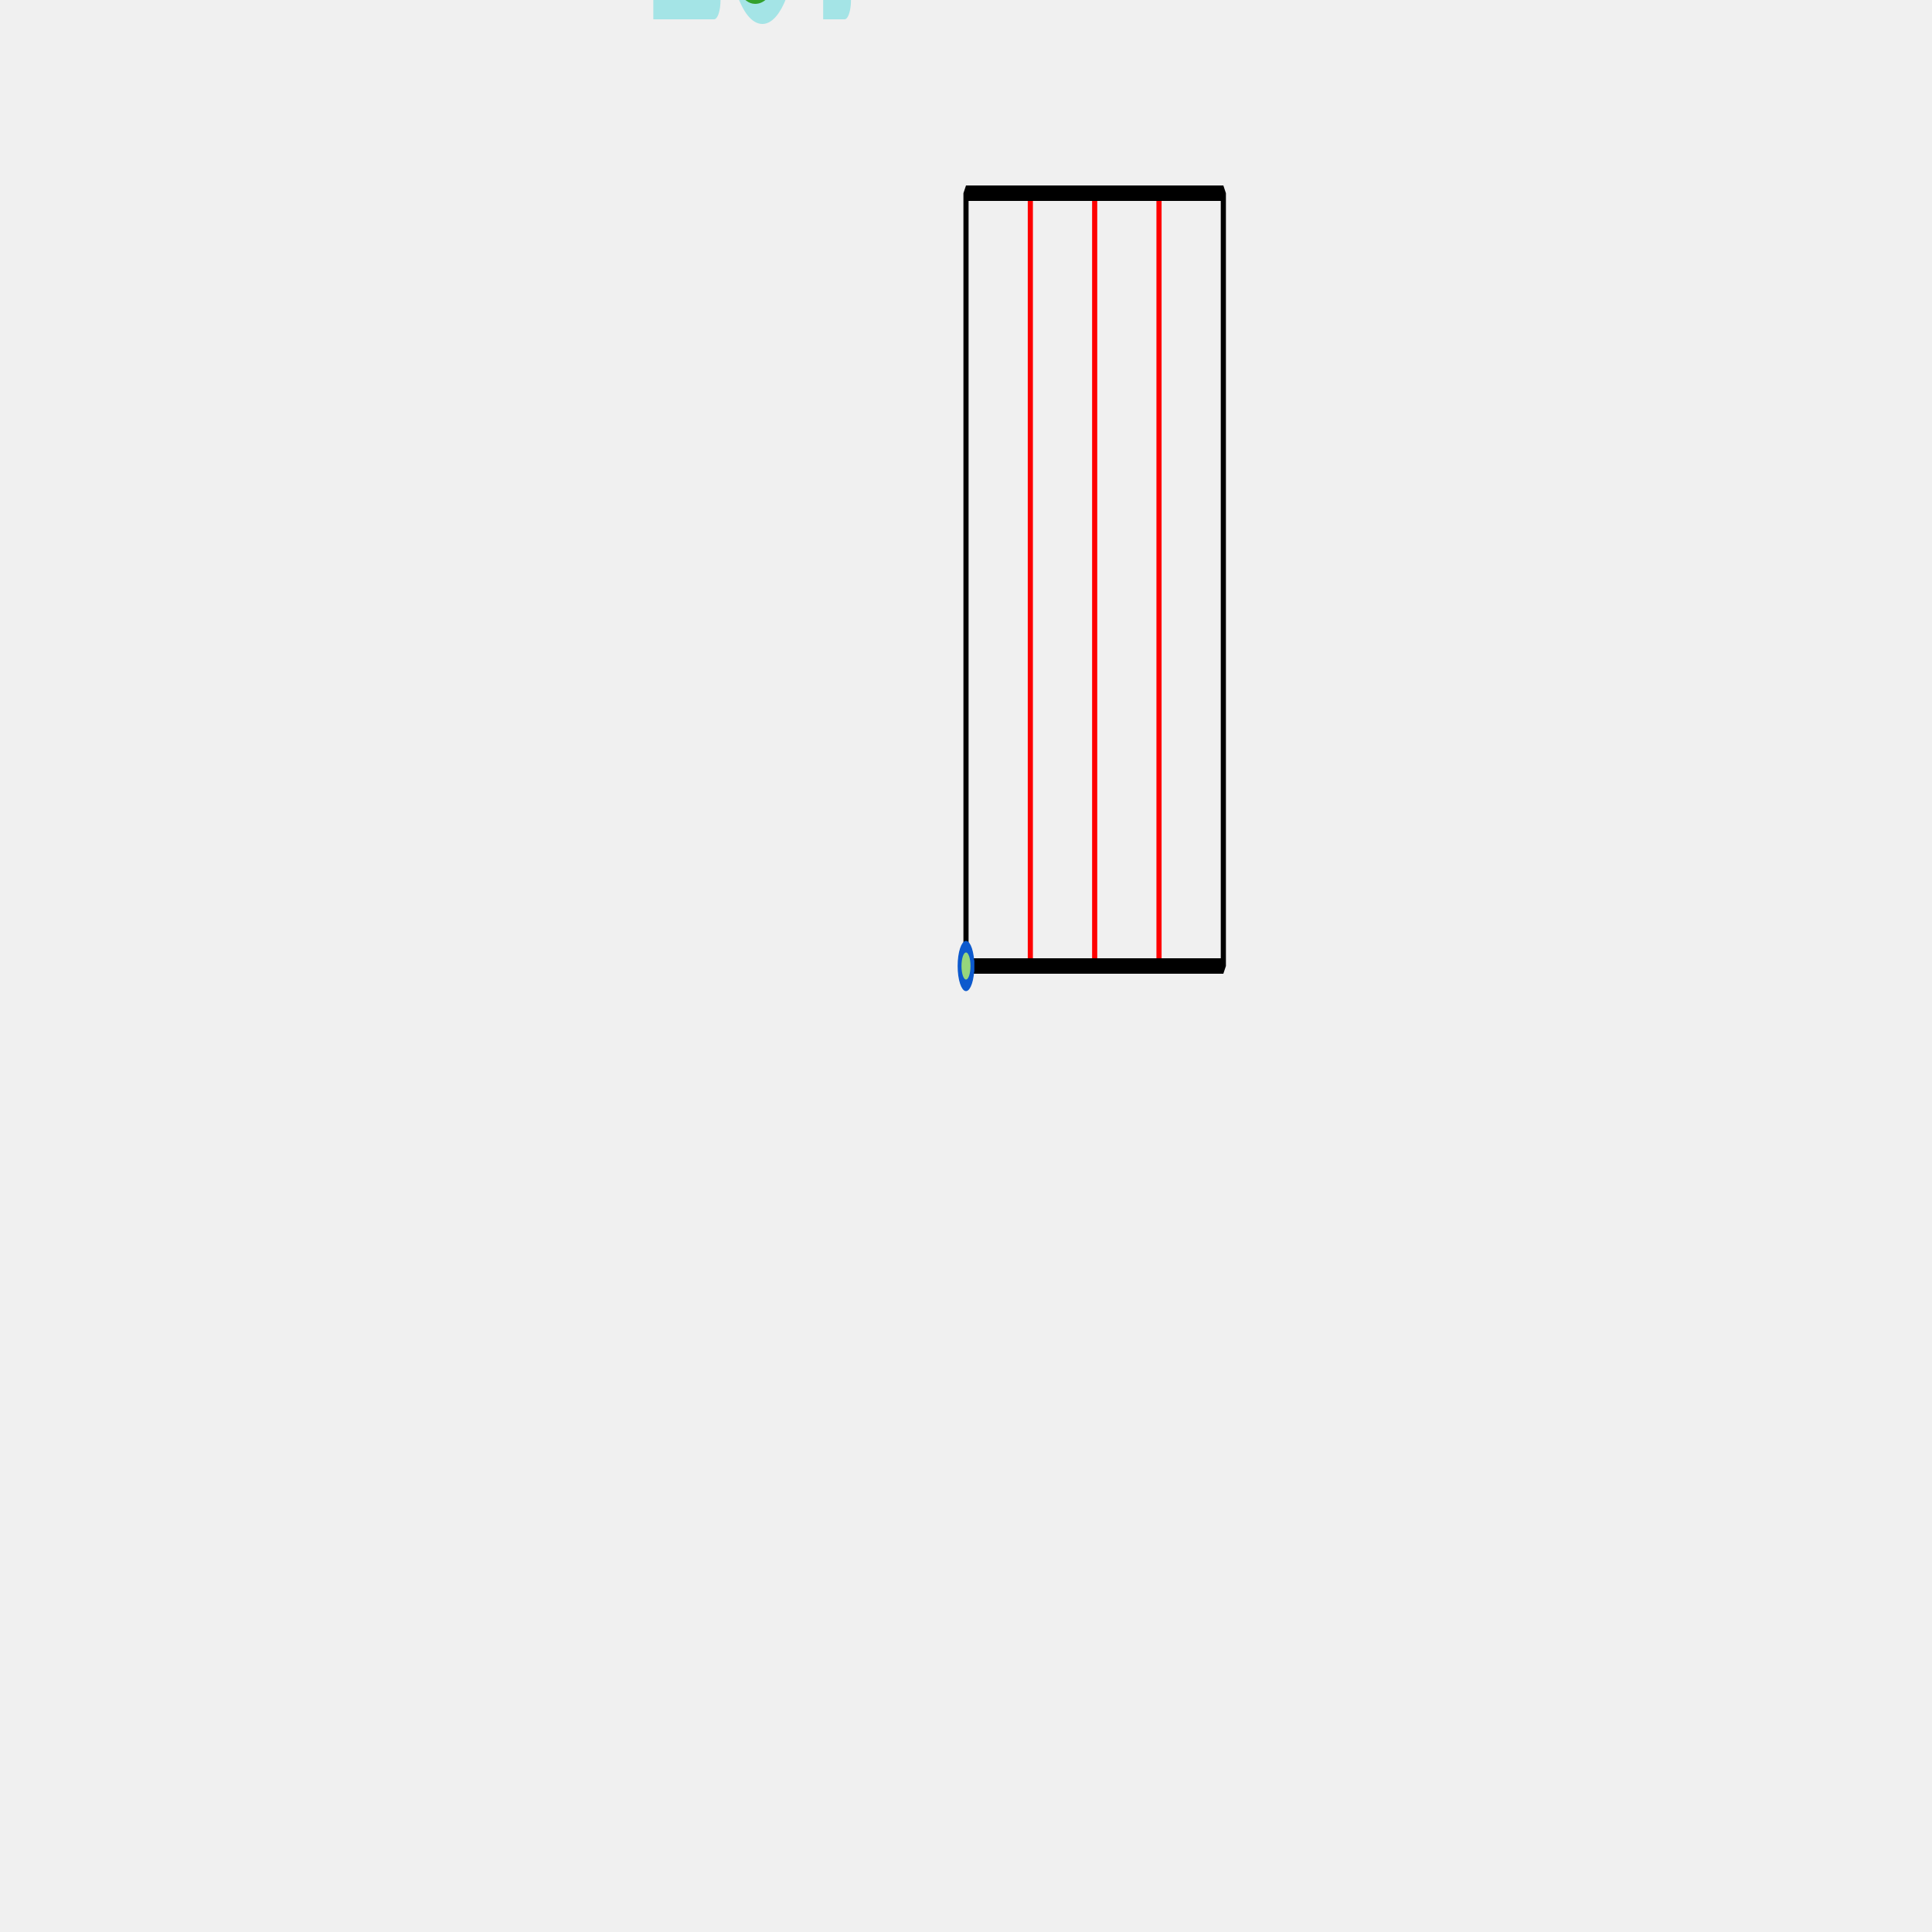
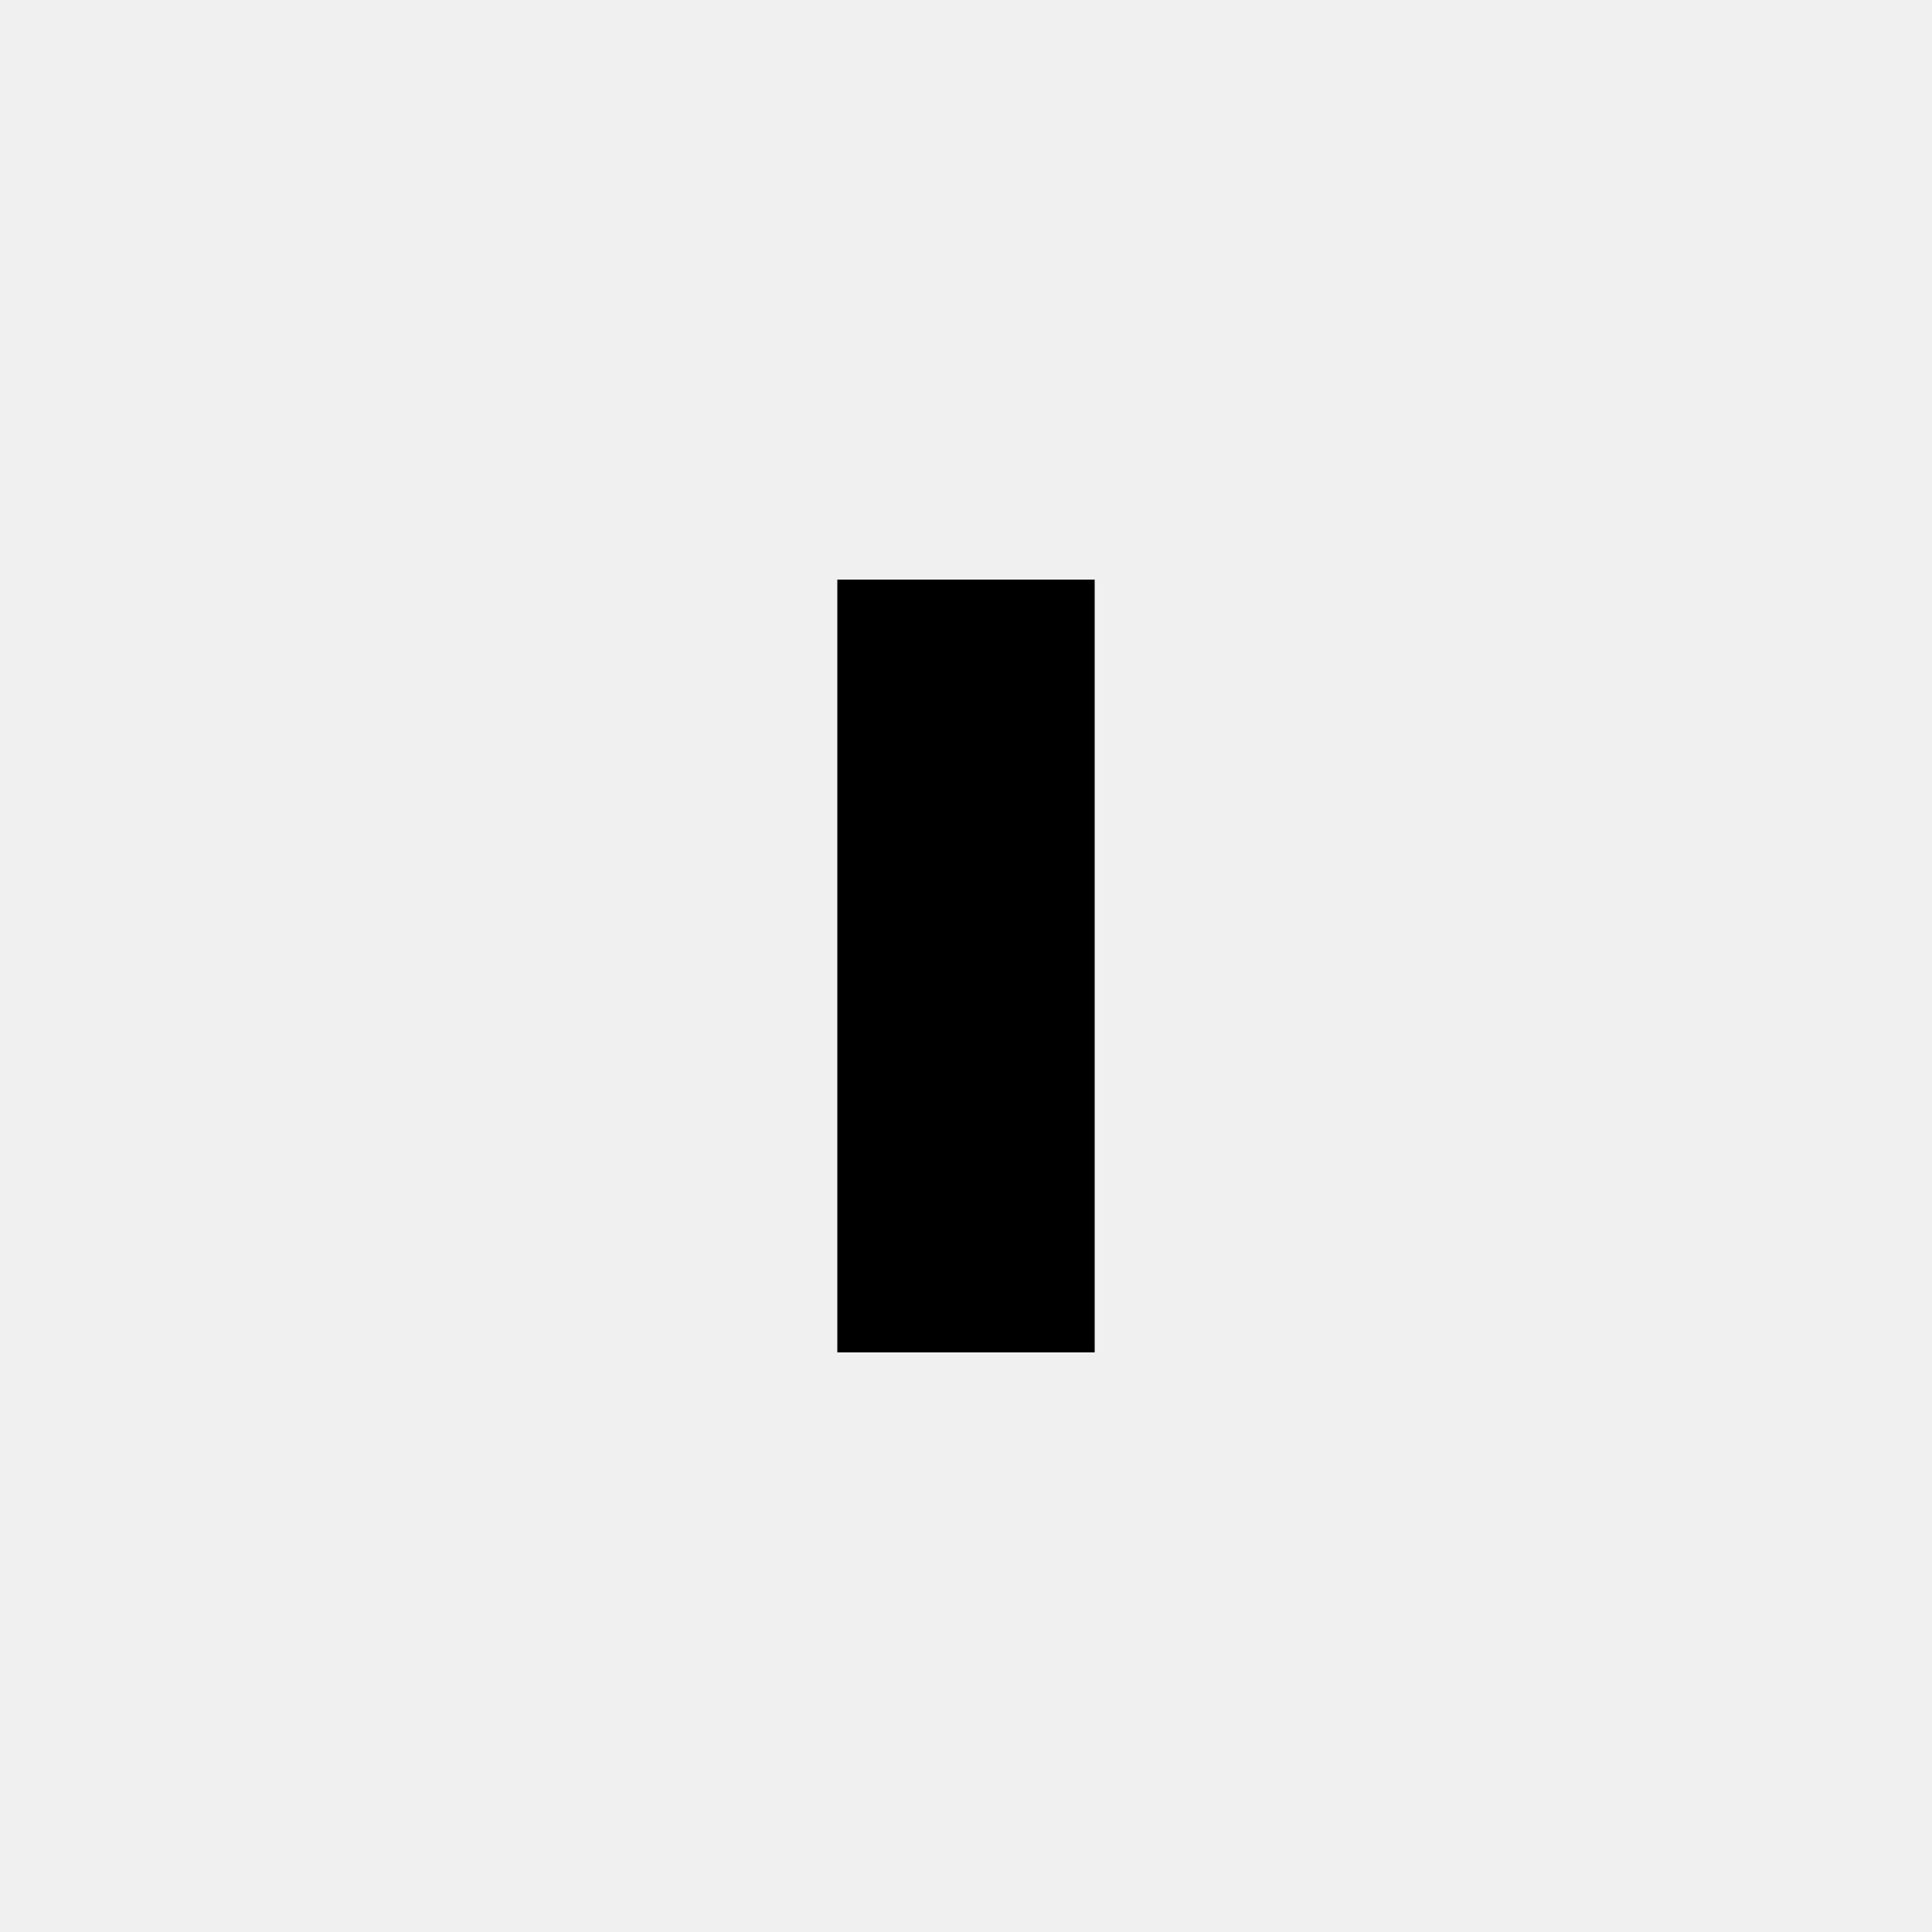
- <svg xmlns="http://www.w3.org/2000/svg" width="2500 px" height="2500 px" viewBox="0 0 2500 2500" version="1.2" baseProfile="tiny">
-   <defs>
- </defs>
-   <g fill="none" stroke="black" stroke-width="1" fill-rule="evenodd" stroke-linecap="square" stroke-linejoin="bevel">
-     <g fill="#000000" fill-opacity="0" stroke="none" transform="matrix(1, 0, 0, 1, 0 ,0)" font-family="Noto Sans" font-size="31.75" font-weight="400" font-style="normal">
-       <path vector-effect="non-scaling-stroke" fill-rule="evenodd" d="M0,0 L2500,0 L2500,2500 L0,2500 L0,0" transform="matrix(0.333, 0, 0, 1.0, 833.75 ,0.0)" />
-     </g>
-     <g fill="none" stroke="#ff0000" stroke-opacity="1" stroke-width="20" stroke-linecap="square" stroke-linejoin="bevel" transform="matrix(1, 0, 0, 1, 0 ,0)" font-family="Noto Sans" font-size="31.75" font-weight="400" font-style="normal">
-       <path vector-effect="none" fill-rule="evenodd" d="M1500,250 L1500,1250" transform="matrix(0.333, 0, 0, 1.0, 833.75 ,0.0)" />
-       <path vector-effect="none" fill-rule="evenodd" d="M1750,250 L1750,1250" transform="matrix(0.333, 0, 0, 1.0, 833.75 ,0.0)" />
-       <path vector-effect="none" fill-rule="evenodd" d="M2000,250 L2000,1250" transform="matrix(0.333, 0, 0, 1.0, 833.75 ,0.0)" />
-     </g>
-     <g fill="#ffffff" fill-opacity="0" stroke="#000000" stroke-opacity="1" stroke-width="20" stroke-linecap="square" stroke-linejoin="bevel" transform="matrix(1, 0, 0, 1, 0 ,0)" font-family="Noto Sans" font-size="31.75" font-weight="400" font-style="normal">
-       <path vector-effect="none" fill-rule="evenodd" d="M1250,1250 L1250,250 L2250,250 L2250,1250 L1250,1250" transform="matrix(0.333, 0, 0, 1.0, 833.75 ,0.0)" />
-     </g>
-     <g fill="#e04880" fill-opacity="0" stroke="#000000" stroke-opacity="0" stroke-width="1" stroke-linecap="square" stroke-linejoin="bevel" transform="matrix(1, 0, 0, 1, 0 ,0)" font-family="Noto Sans" font-size="31.75" font-weight="400" font-style="normal">
-       <path vector-effect="non-scaling-stroke" fill-rule="evenodd" d="M1760,750 C1760,755.523 1755.52,760 1750,760 C1744.48,760 1740,755.523 1740,750 C1740,744.477 1744.48,740 1750,740 C1755.52,740 1760,744.477 1760,750 " transform="matrix(0.333, 0, 0, 1.0, 833.75 ,0.0)" />
-     </g>
-     <g fill="#96d67c" fill-opacity="1" stroke="#0c59cd" stroke-opacity="1" stroke-width="15" stroke-linecap="square" stroke-linejoin="bevel" transform="matrix(1, 0, 0, 1, 0 ,0)" font-family="Noto Sans" font-size="31.75" font-weight="400" font-style="normal">
-       <path vector-effect="none" fill-rule="evenodd" d="M1275,1250 C1275,1263.81 1263.81,1275 1250,1275 C1236.19,1275 1225,1263.81 1225,1250 C1225,1236.19 1236.19,1225 1250,1225 C1263.81,1225 1275,1236.19 1275,1250 " transform="matrix(0.333, 0, 0, 1.0, 833.75 ,0.0)" />
-     </g>
-     <g fill="#58d9dd" fill-opacity="0" stroke="#58d9dd" stroke-opacity="0.5" stroke-width="50" stroke-linecap="square" stroke-linejoin="round" transform="matrix(1, 0, 0, 1, 0 ,0)" font-family="Noto Sans" font-size="31.75" font-weight="400" font-style="normal">
-       <path vector-effect="none" fill-rule="nonzero" d="M60,0 L271,0 L271,-49 L117.5,-49 L117.5,-327 L60,-327 L60,0 M458.5,-38 C423,-38 396,-62 389,-118 C412,-145 437,-155 458.5,-155 C494.5,-155 516,-136.5 516,-98.5 C516,-59.5 490,-38 458.5,-38 M564,-288 C542.5,-308 511,-324 469,-324 C399,-324 333.5,-273 333.5,-149.5 C333.5,-42.5 392,6 459,6 C518,6 569.5,-35 569.5,-98.5 C569.5,-165 527.5,-197 470.5,-197 C442.5,-197 411.5,-182.5 387,-158.5 C389.5,-247 428.5,-277 473.5,-277 C496,-277 518.5,-267 533,-253 L564,-288 M720,0 L778,0 L778,-278 L881,-278 L881,-327 L617,-327 L617,-278 L720,-278 L720,0" transform="matrix(0.333, 0, 0, 1.0, 833.75 ,0.0)" />
-     </g>
-     <g fill="#96d67c" fill-opacity="1" stroke="#33a02c" stroke-opacity="1" stroke-width="1" stroke-linecap="square" stroke-linejoin="bevel" transform="matrix(1, 0, 0, 1, 0 ,0)" font-family="Source Code Pro for Powerline" font-size="500" font-weight="630" font-style="normal">
-       <text fill="#33a02c" fill-opacity="1" stroke="none" xml:space="preserve" x="0" y="0" font-family="Source Code Pro for Powerline" font-size="500" font-weight="630" font-style="normal" transform="matrix(0.333, 0, 0, 1.0, 833.75 ,0.0)">L6T</text>
-     </g>
+ <svg xmlns="http://www.w3.org/2000/svg" width="2500 px" height="2500 px" viewBox="0 0 2500 2500" version="1.1" id="svg4527">
+   <defs id="defs4521" />
+   <g id="layer1">
+     <rect fill="param(fill) #FFF" stroke="param(outline) #000" stroke-width="param(outline-width) 1" id="rect4482" width="1000" height="1000" x="750" y="750" transform="matrix(0.333, 0, 0, 1.0, 833.75 ,0.0)" />
+     <path fill="param(fill) #FFF" stroke="param(outline) #000" stroke-width="param(outline-width) 1" d="m 1250,750 0,1000 0,0" id="path10" style="" transform="matrix(0.333, 0, 0, 1.0, 833.75 ,0.0)" />
+     <path fill="param(fill) #FFF" stroke="param(outline) #000" stroke-width="param(outline-width) 1" d="m 1500,750 0,1000 0,0" id="path10-7" style="" transform="matrix(0.333, 0, 0, 1.0, 833.75 ,0.0)" />
+     <path fill="param(fill) #FFF" stroke="param(outline) #000" stroke-width="param(outline-width) 1" d="m 1000,750 0,1000 0,0" id="path10-9" style="" transform="matrix(0.333, 0, 0, 1.0, 833.75 ,0.0)" />
+     <text xml:space="preserve" fill="param(fill) #FFF" stroke="param(outline) #000" stroke-width="param(outline-width) 1" x="1333.719" y="895.605" id="text4499" transform="matrix(0.333, 0, 0, 1.0, 833.75 ,0.0)">
+       <tspan id="tspan4486" x="1333.719" y="895.605">Grille</tspan>
+     </text>
+     <circle fill="param(fill) #FFF" stroke="param(outline) #000" stroke-width="param(outline-width) 1" id="path4521" cx="1250" cy="1250" r="20" />
  </g>
</svg>
